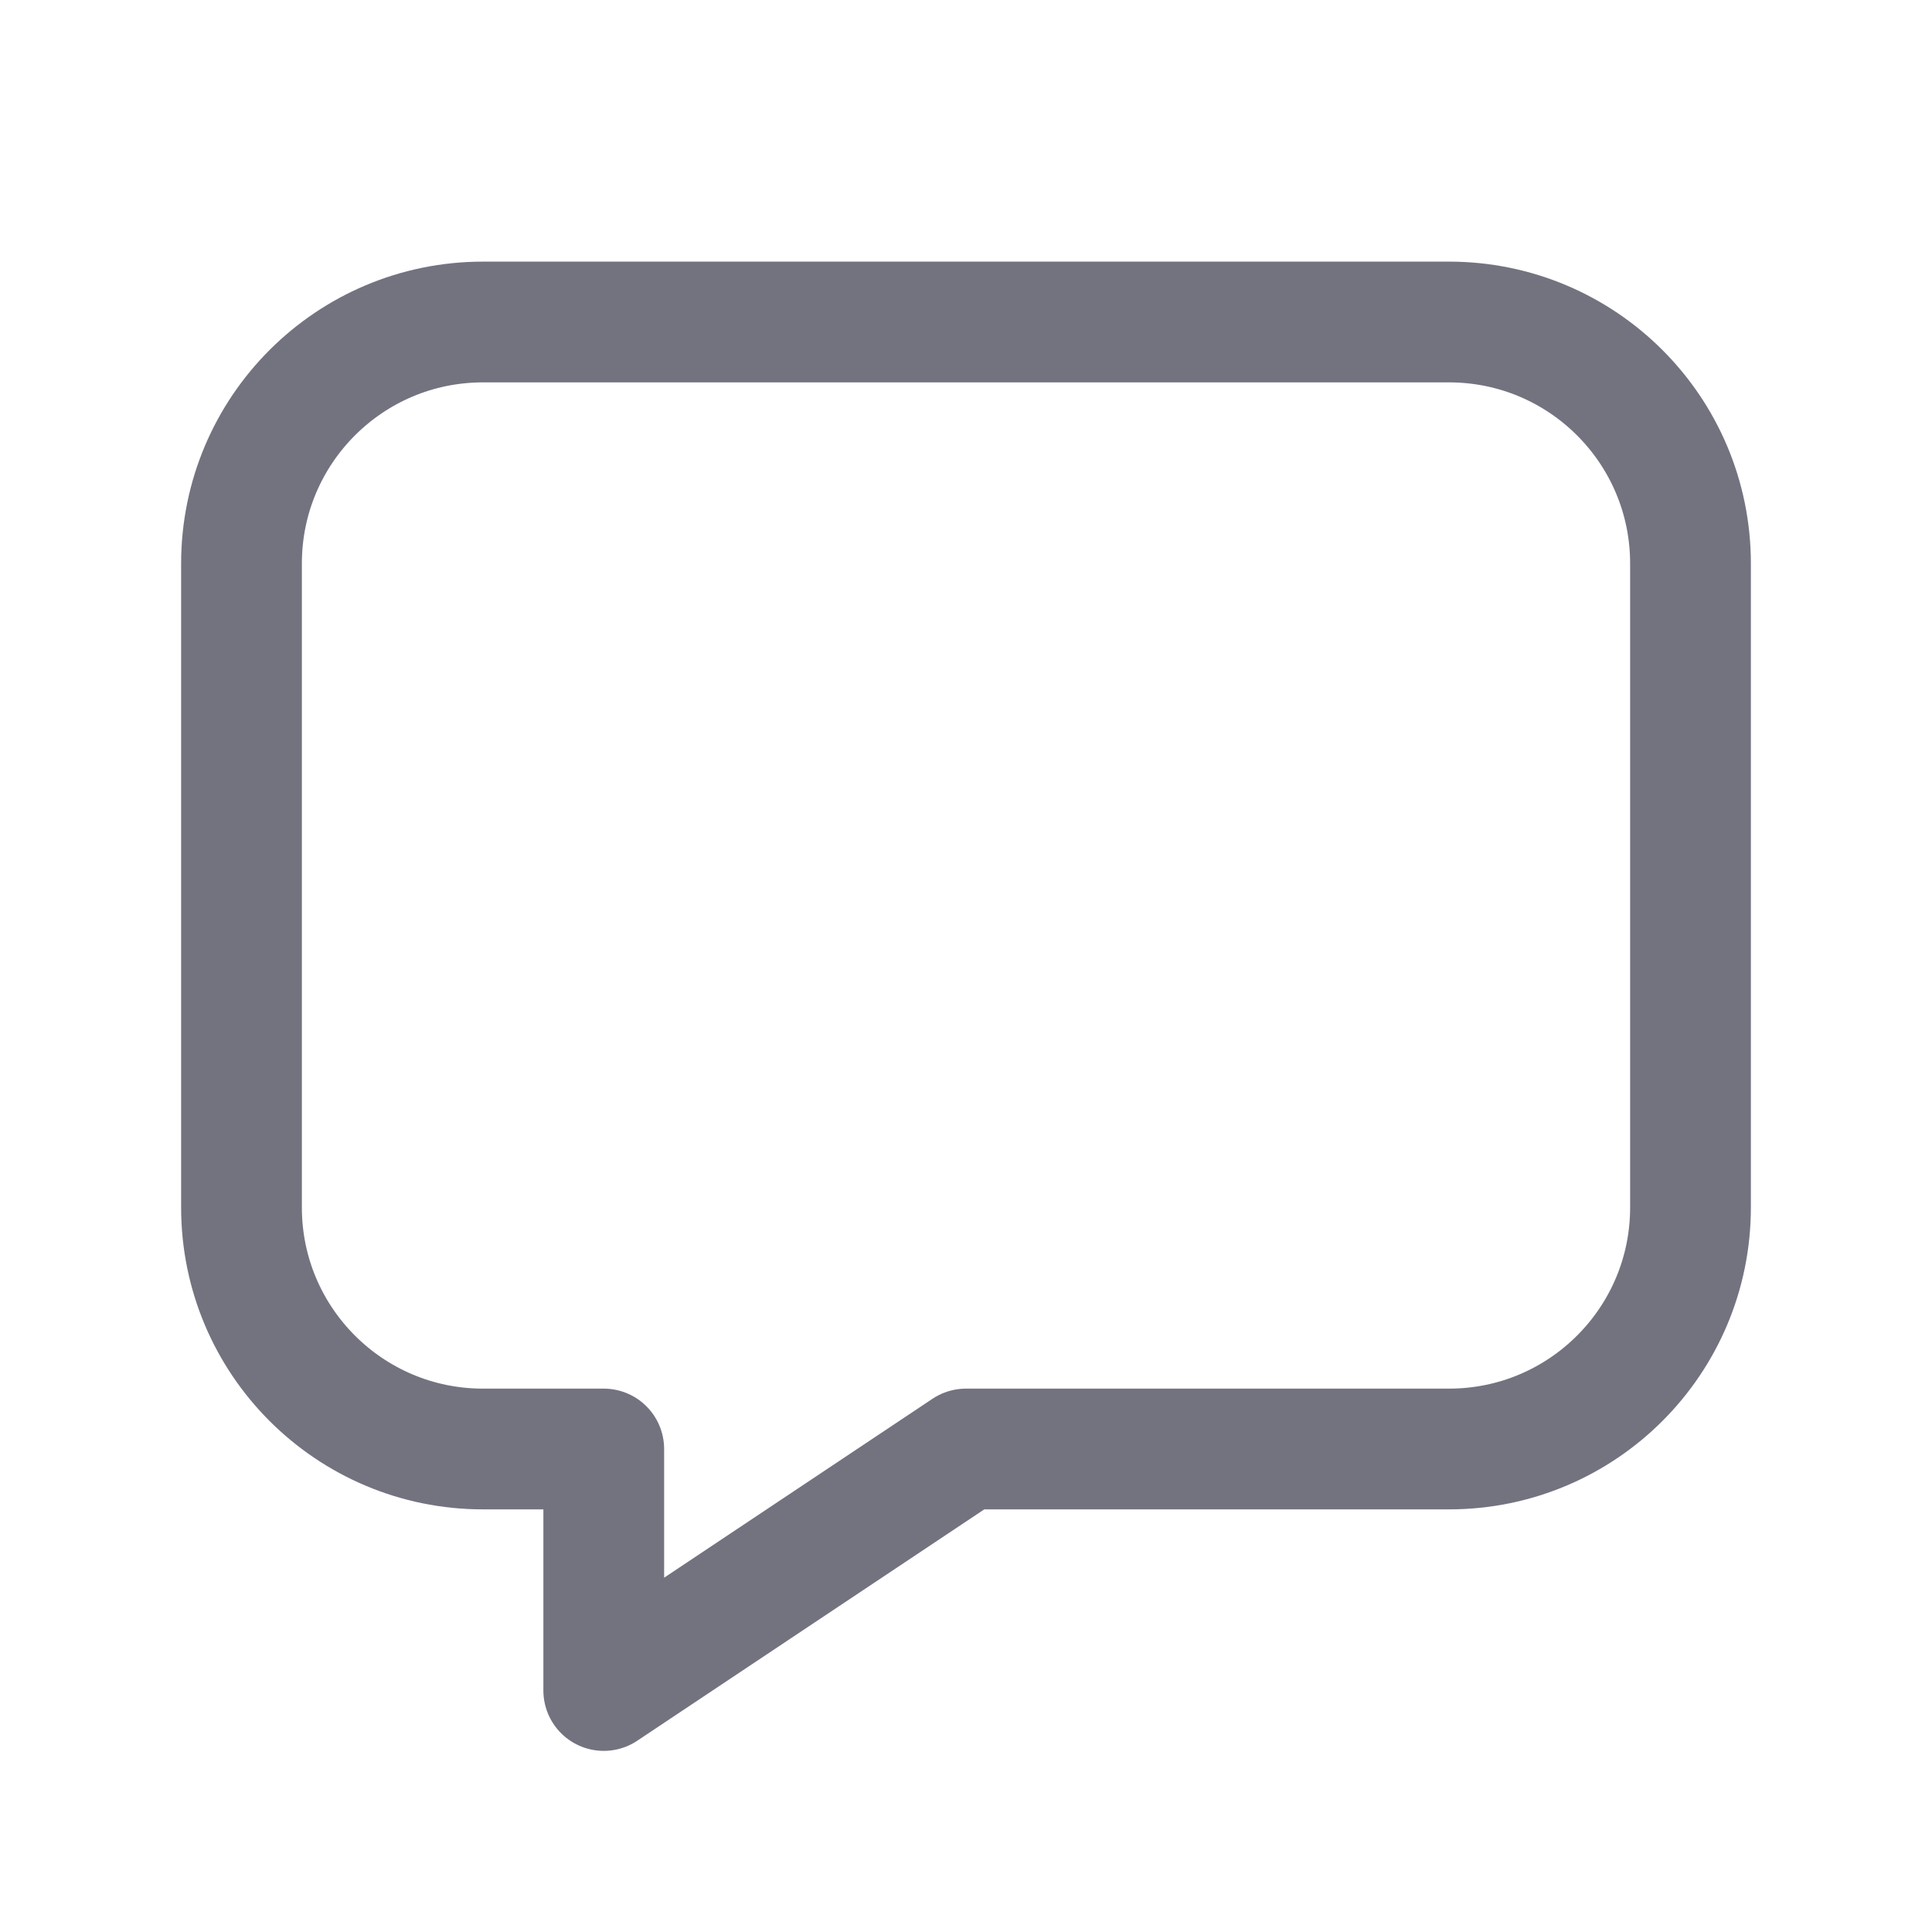
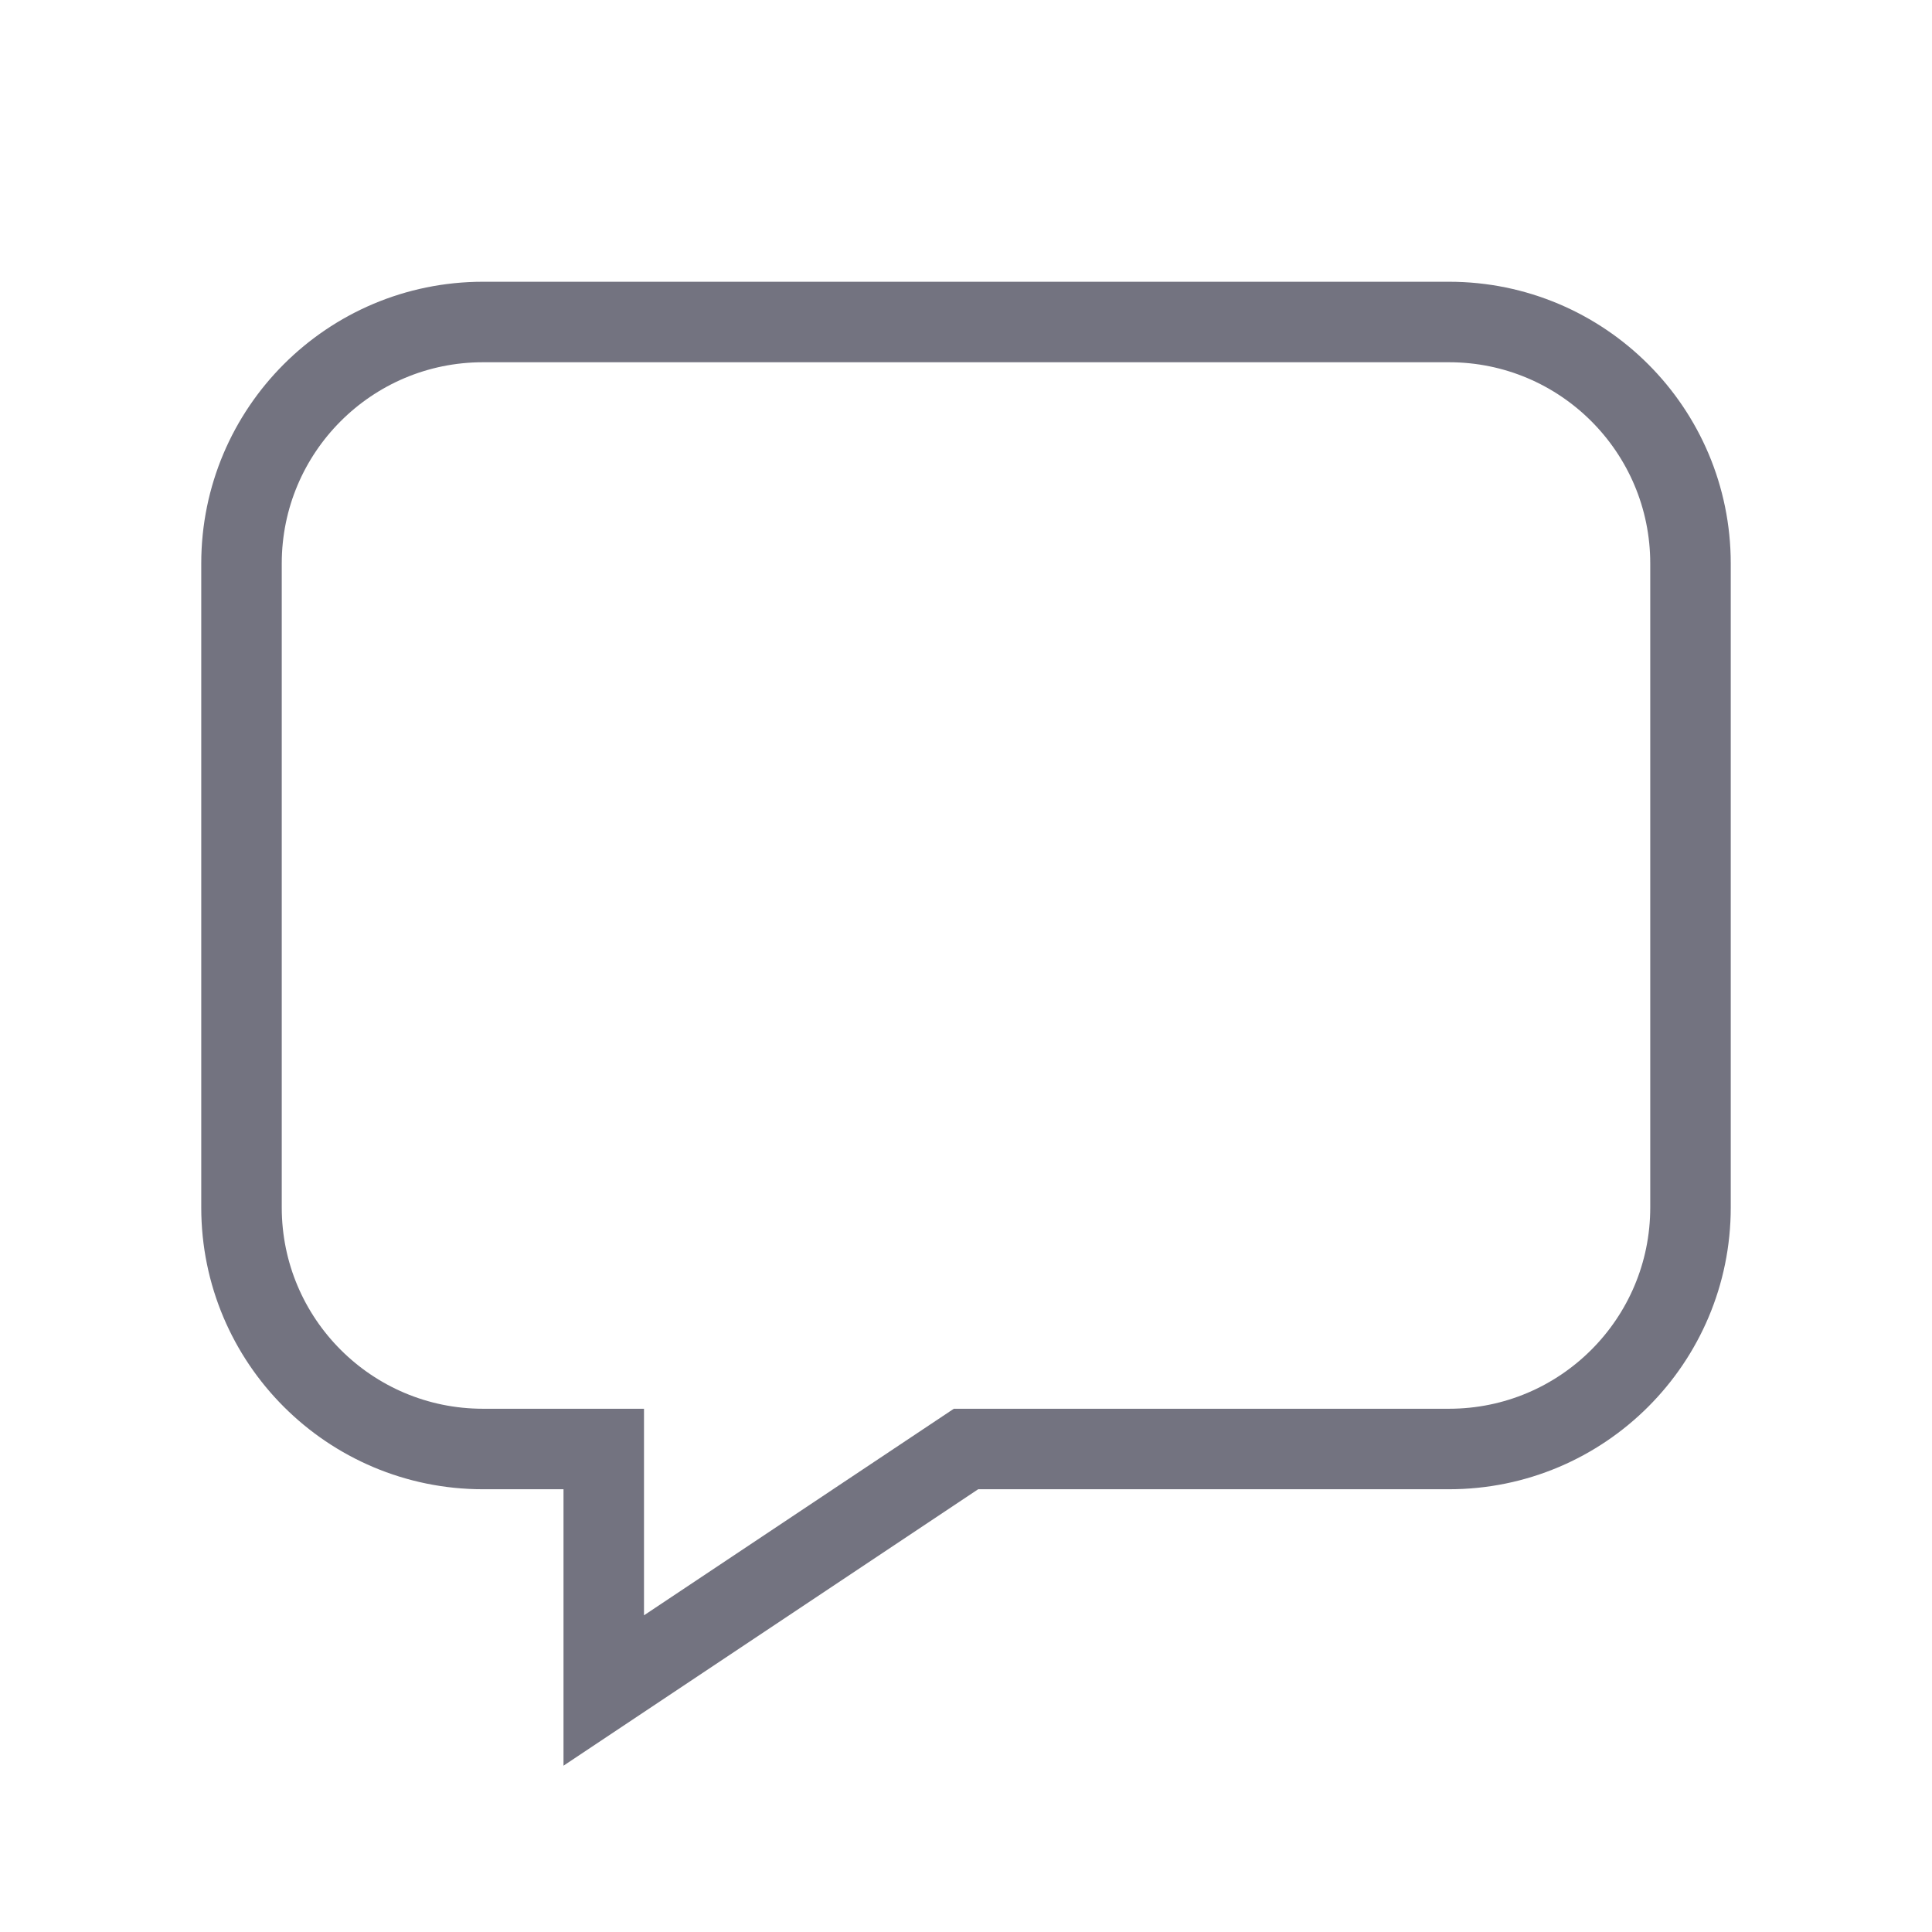
<svg xmlns="http://www.w3.org/2000/svg" width="24" height="24" viewBox="0 0 24 24" fill="none">
-   <path fill-rule="evenodd" clip-rule="evenodd" d="M12 18H18C19.657 18 21 16.657 21 15V7C21 5.343 19.657 4 18 4H6C4.343 4 3 5.343 3 7V15C3 16.657 4.343 18 6 18H7.5V21L12 18Z" stroke="#737380" stroke-width="1.5" stroke-linecap="round" stroke-linejoin="round" />
+   <path fillRule="evenodd" clipRule="evenodd" d="M12 18H18C19.657 18 21 16.657 21 15V7C21 5.343 19.657 4 18 4H6C4.343 4 3 5.343 3 7V15C3 16.657 4.343 18 6 18H7.5V21L12 18Z" stroke="#737380" strokeWidth="1.5" strokeLinecap="round" strokeLinejoin="round" />
</svg>
